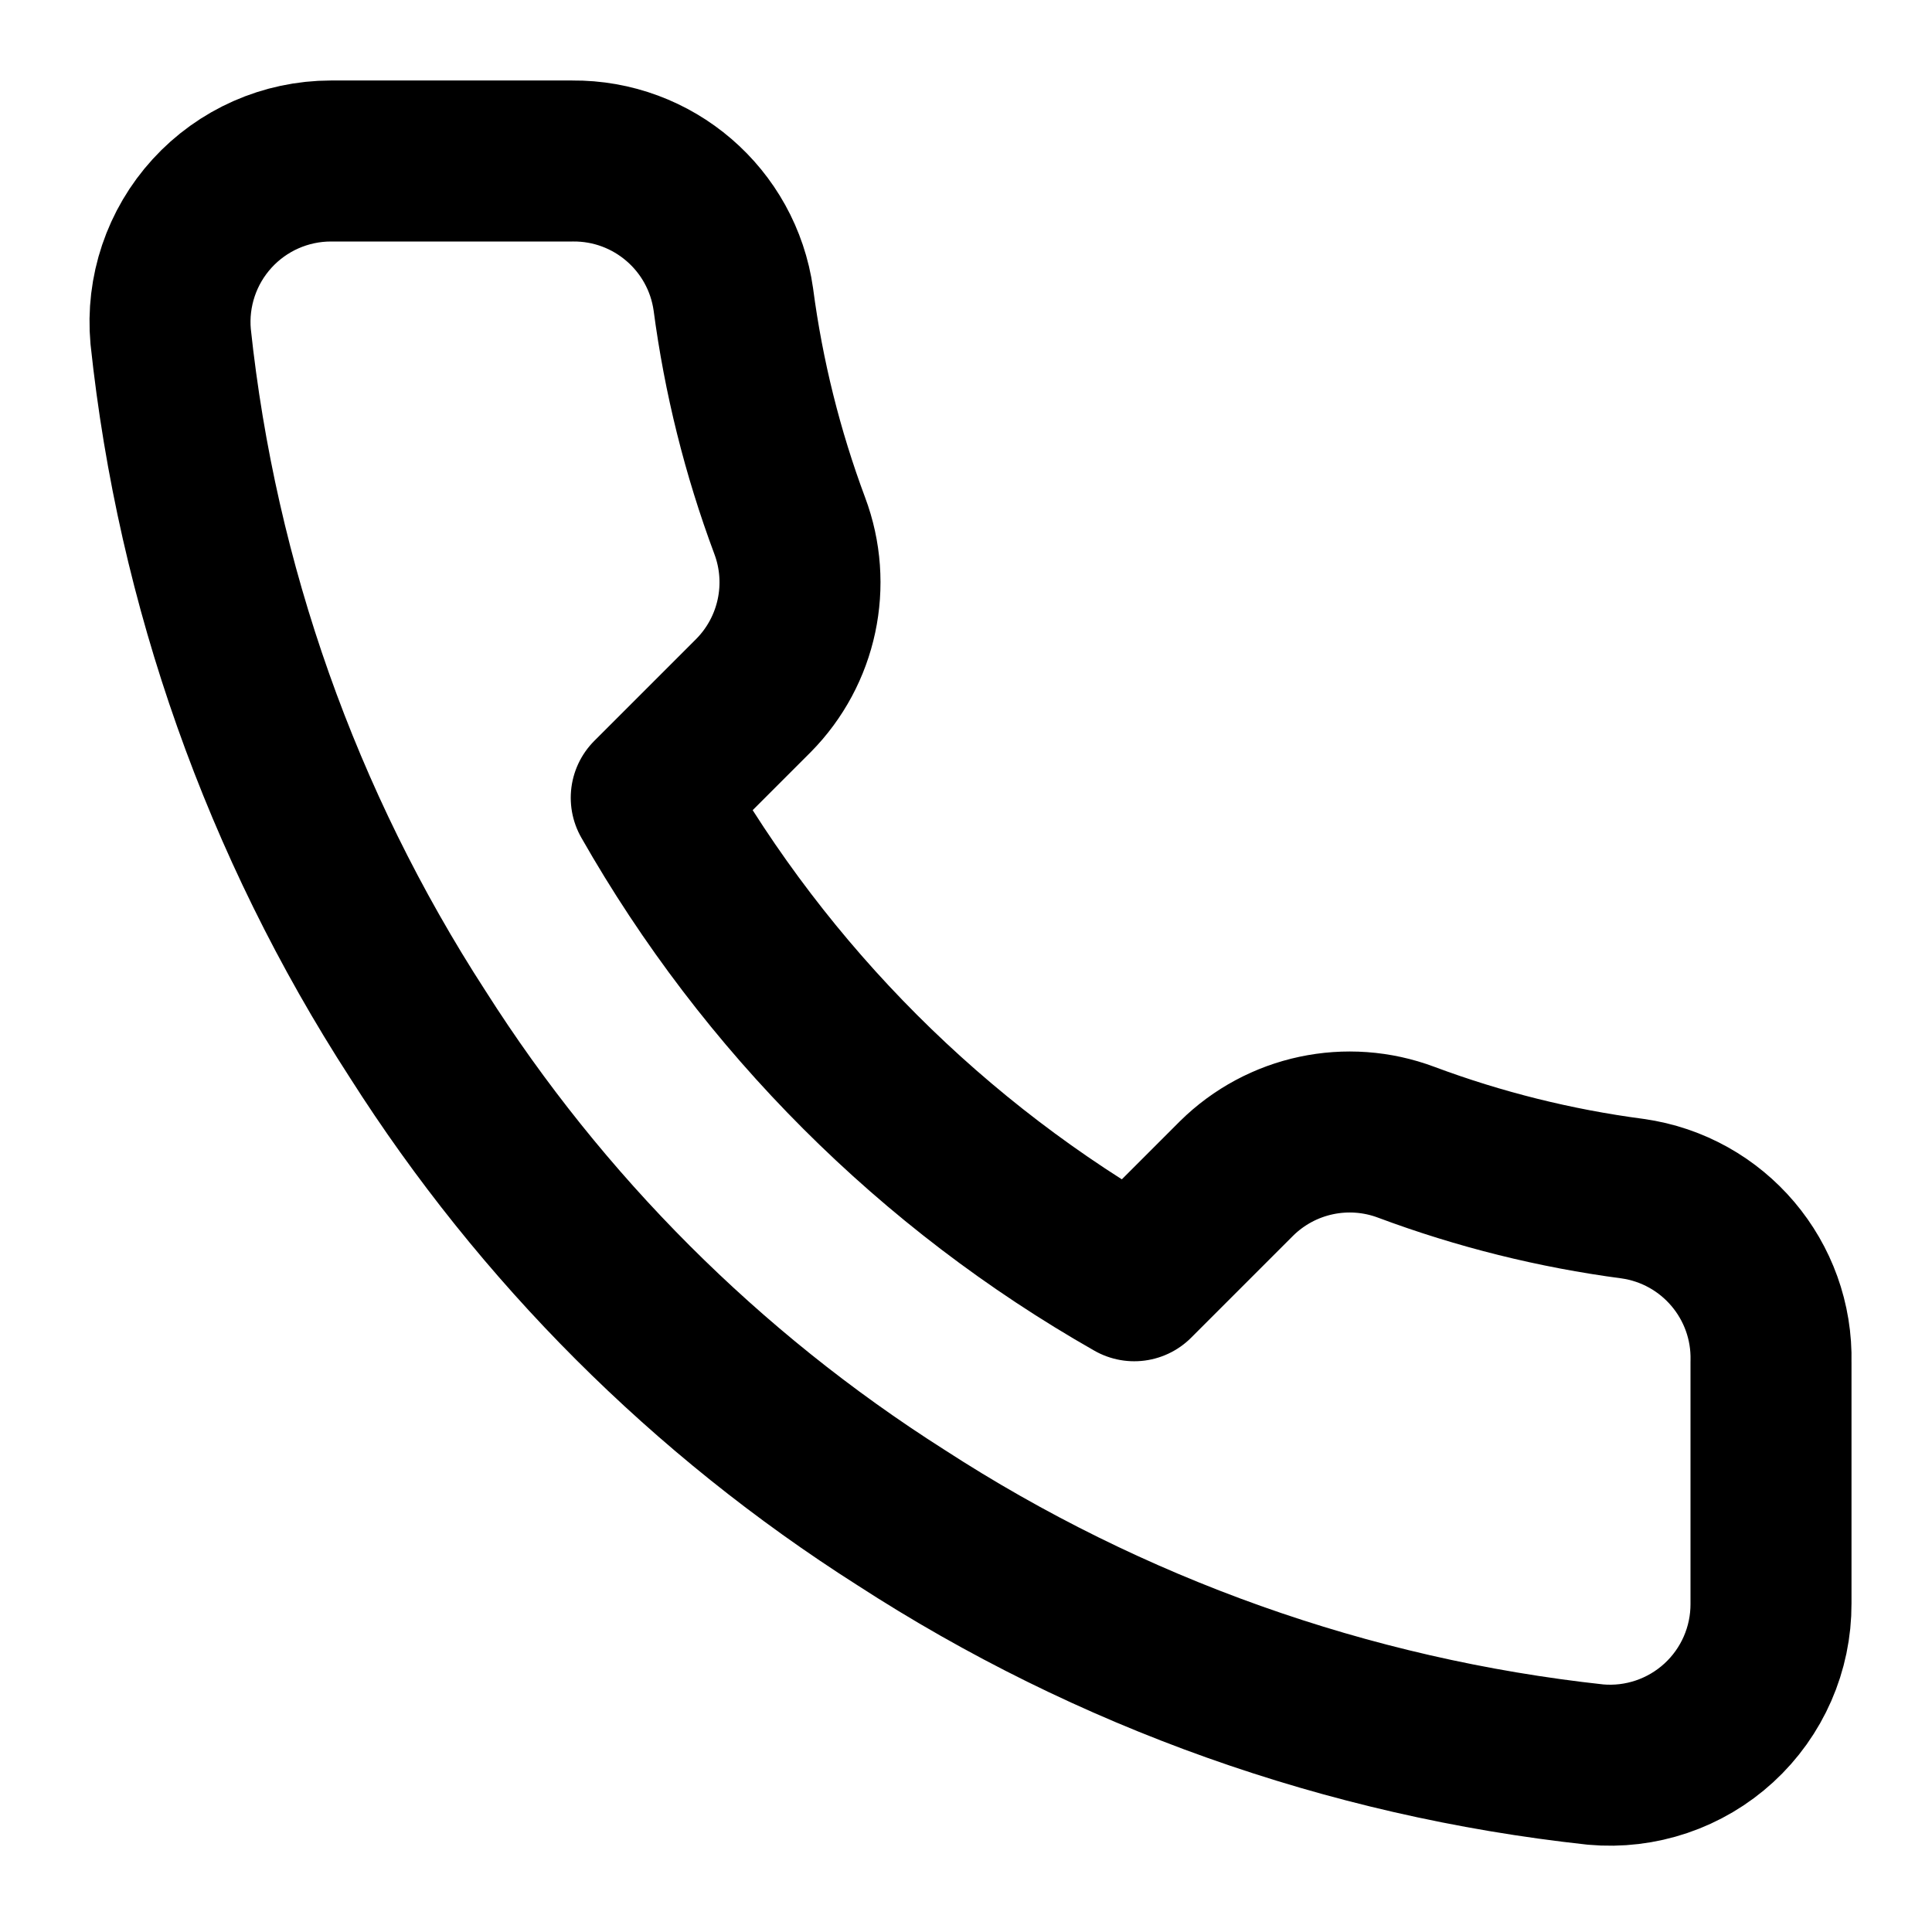
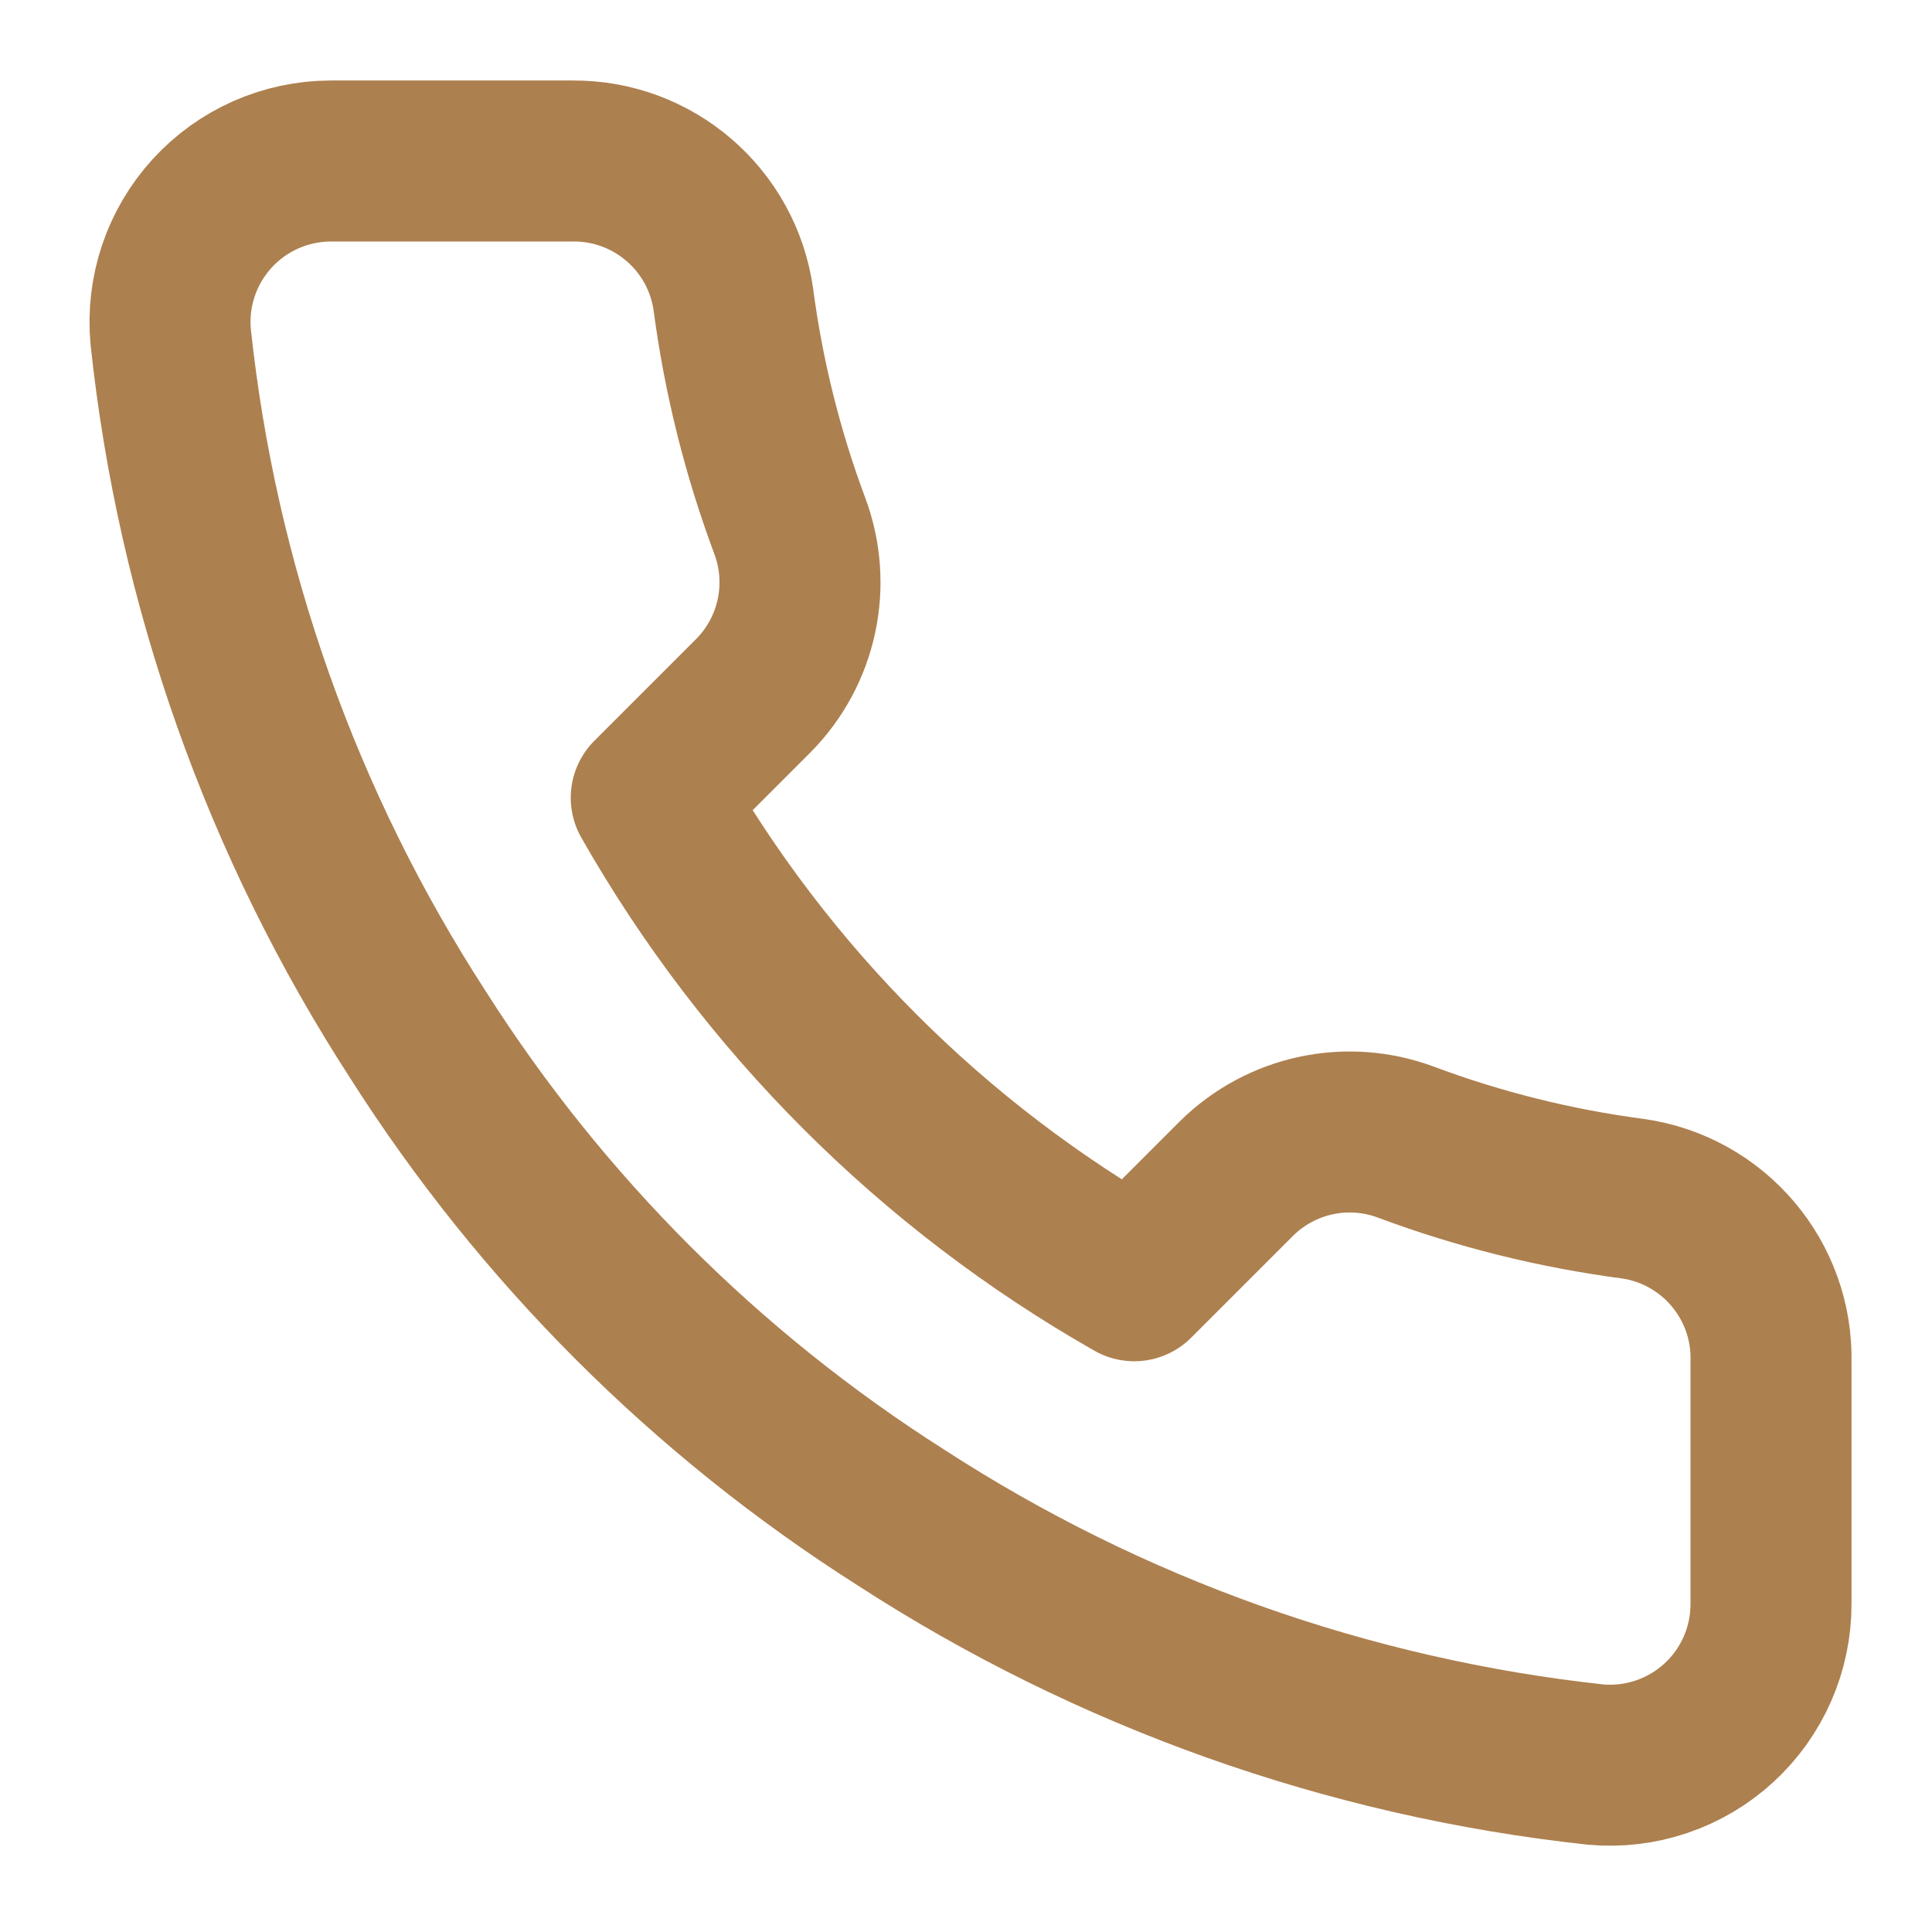
- <svg xmlns="http://www.w3.org/2000/svg" width="24" height="24" viewBox="0 0 24 24" fill="none" stroke="currentColor" stroke-width="2" stroke-linecap="round" stroke-linejoin="round" class="feather feather-phone">
+ <svg xmlns="http://www.w3.org/2000/svg" width="32" height="32" viewBox="0 0 24 24" fill="none" stroke="#ad804f" stroke-width="2" stroke-linecap="round" stroke-linejoin="round" class="feather feather-phone">
  <path d="M22 16.92v3a2 2 0 0 1-2.18 2 19.79 19.79 0 0 1-8.63-3.07 19.5 19.5 0 0 1-6-6 19.79 19.79 0 0 1-3.07-8.67A2 2 0 0 1 4.11 2h3a2 2 0 0 1 2 1.72 12.84 12.84 0 0 0 .7 2.81 2 2 0 0 1-.45 2.11L8.09 9.91a16 16 0 0 0 6 6l1.27-1.27a2 2 0 0 1 2.11-.45 12.84 12.84 0 0 0 2.81.7A2 2 0 0 1 22 16.92z" />
</svg>
